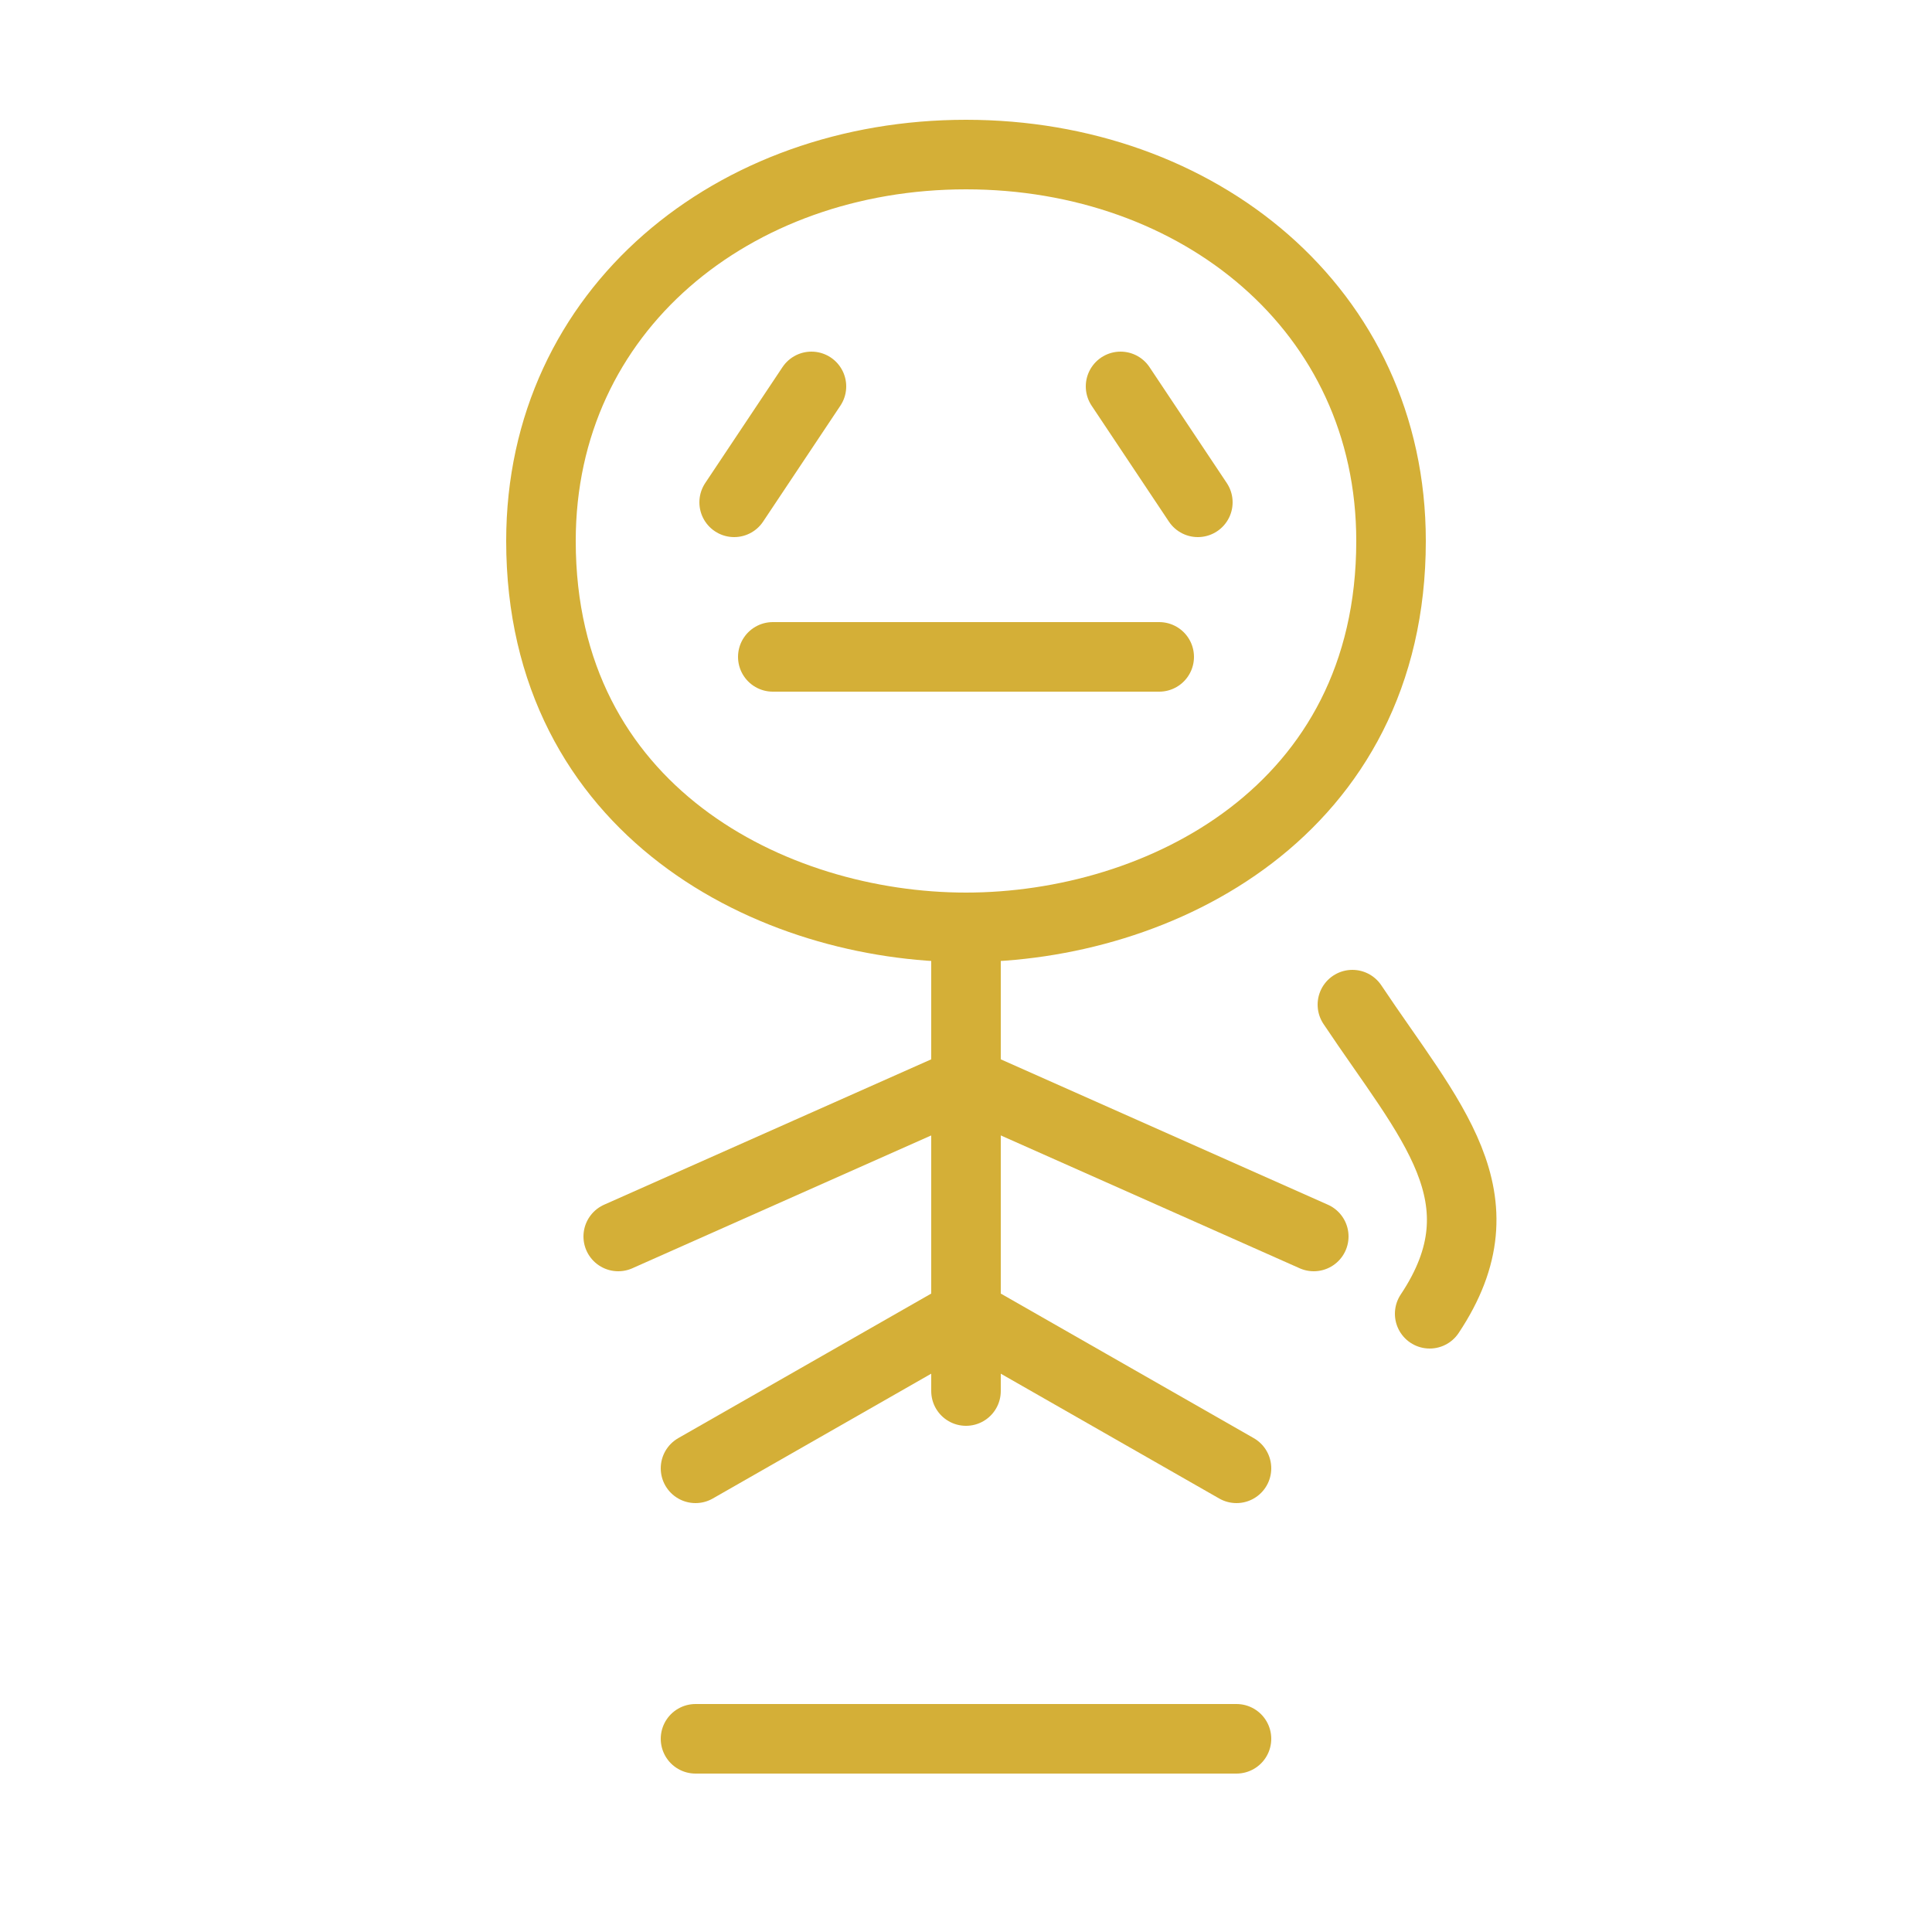
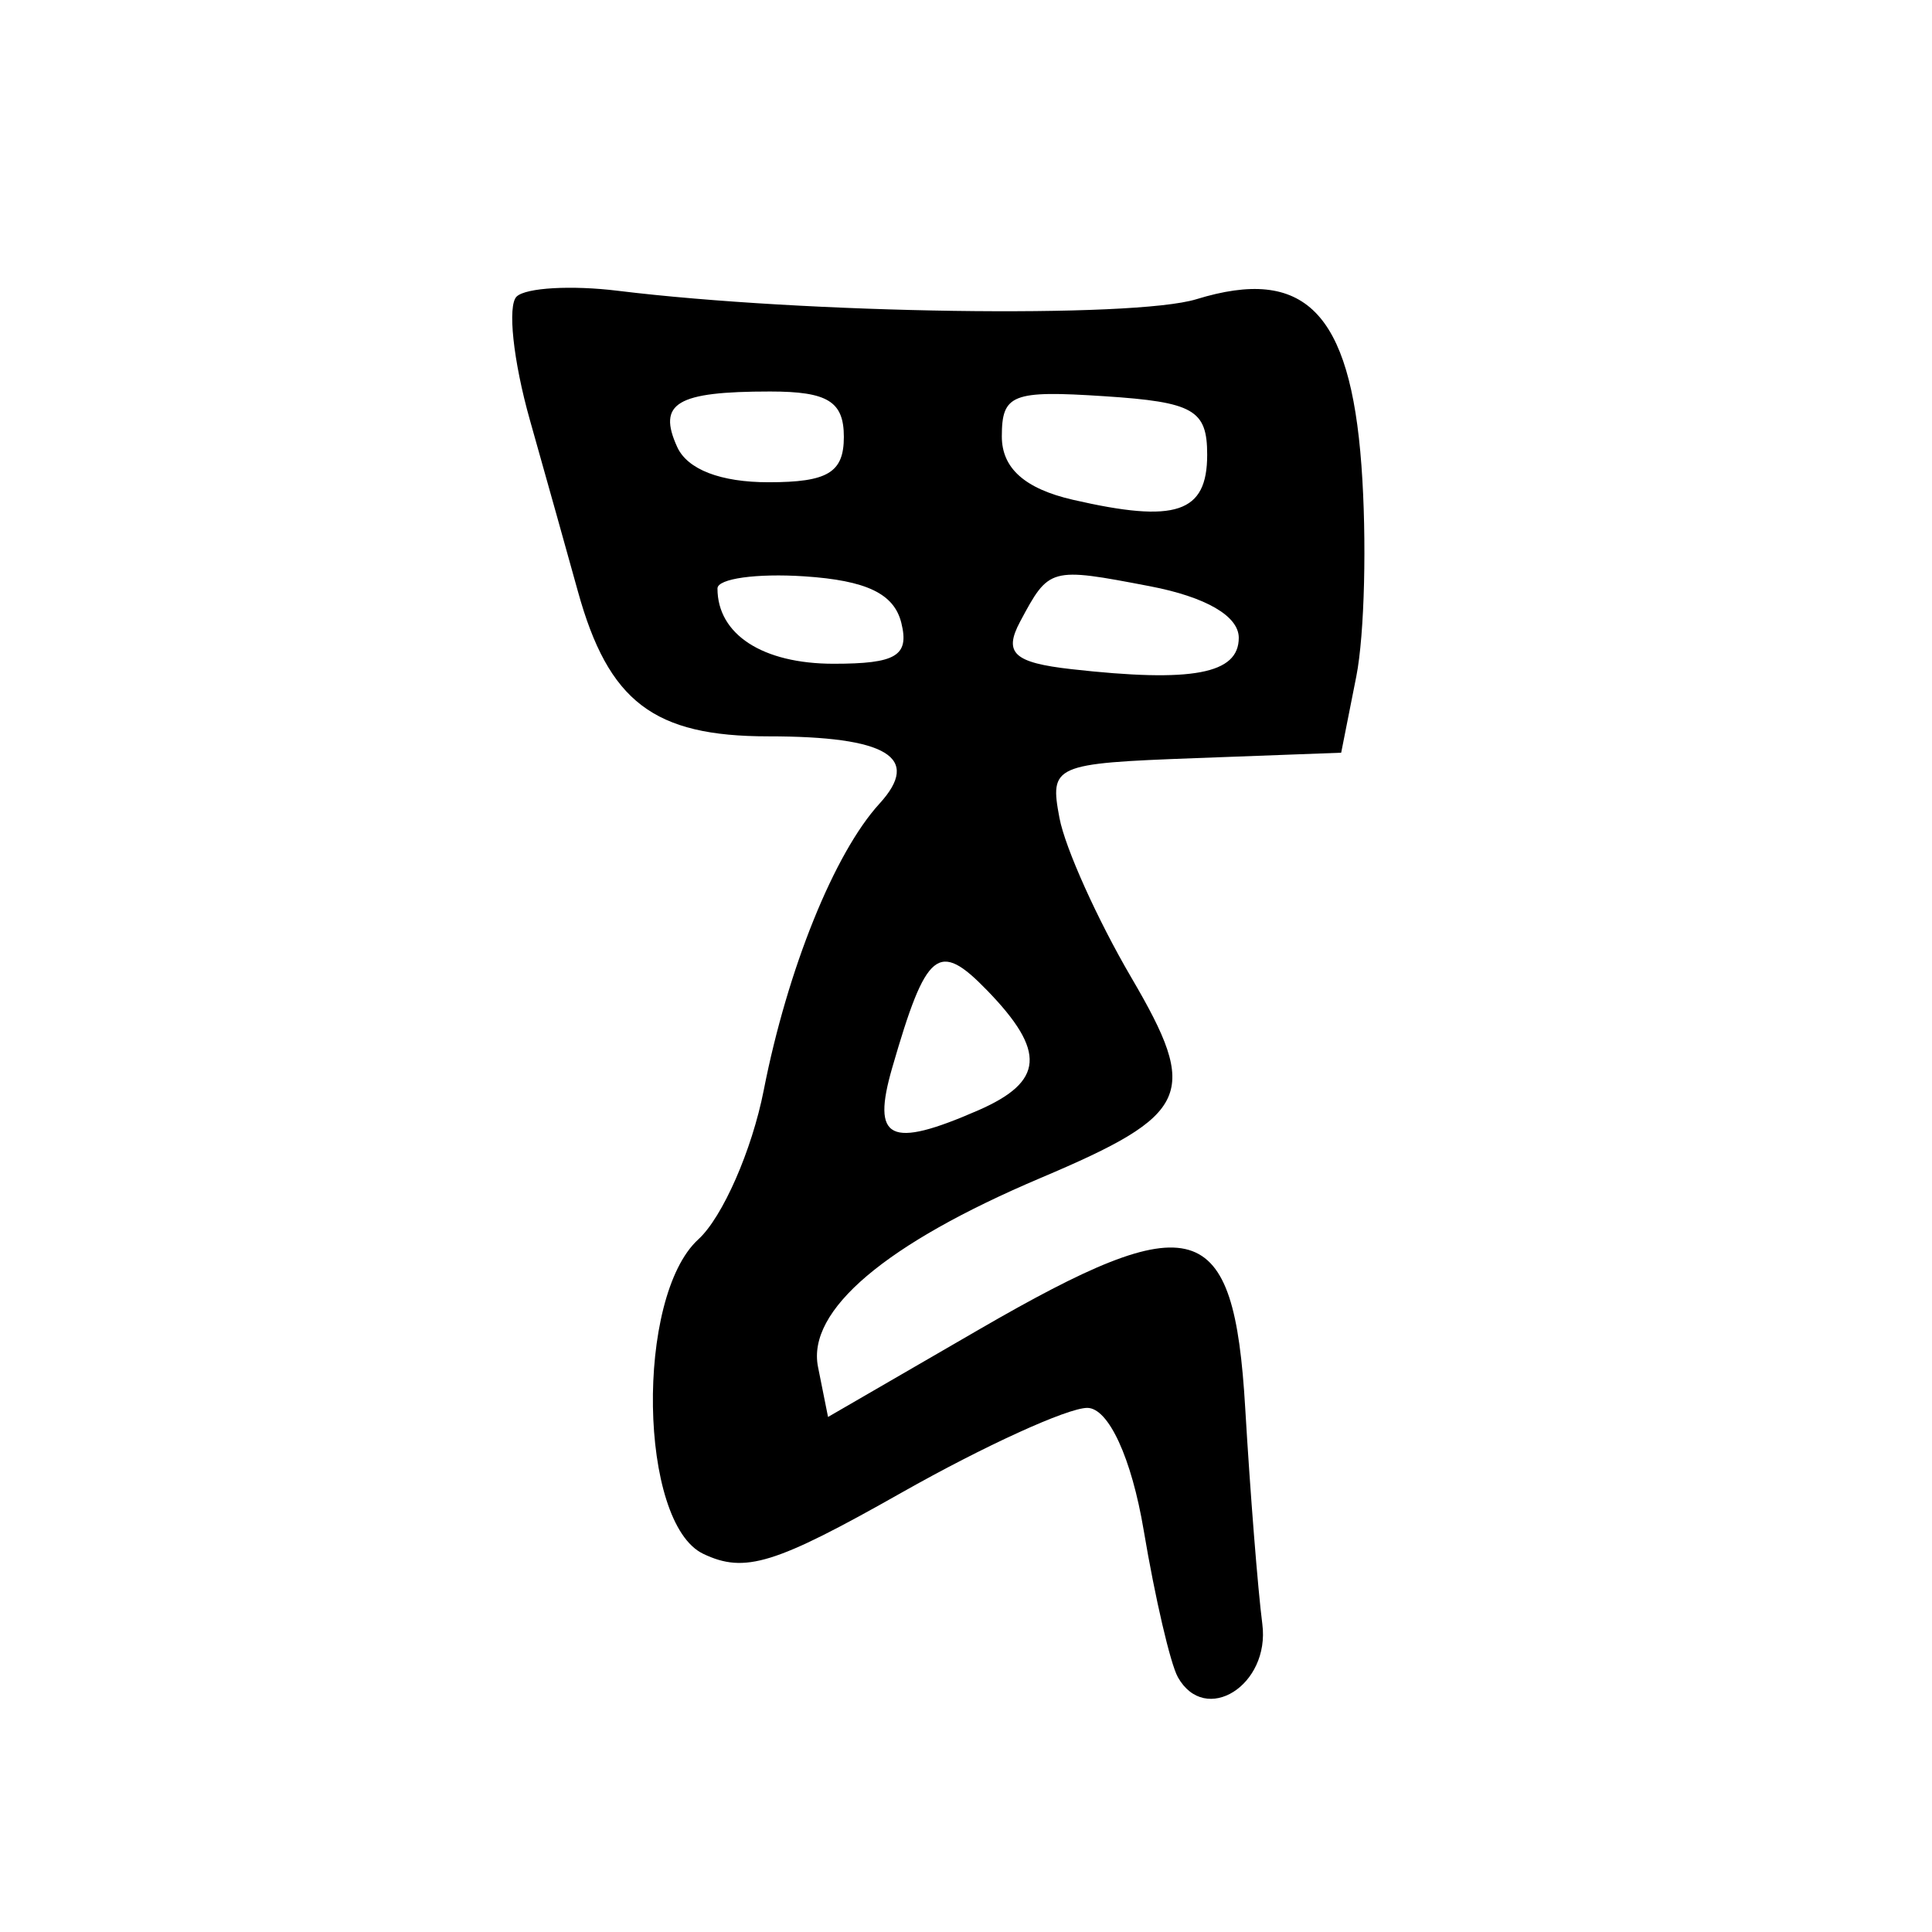
- <svg xmlns="http://www.w3.org/2000/svg" viewBox="0 0 100 100">
-   <g fill="none" stroke="#d4af37" stroke-width="3.6" stroke-linecap="round" stroke-linejoin="round">
-     <path d="M50 8 C38 8 28 16 28 28 C28 42 40 48 50 48 C60 48 72 42 72 28 C72 16 62 8 50 8" />
-     <path d="M42 20 L38 26" />
-     <path d="M58 20 L62 26" />
-     <path d="M40 34 L60 34" />
-     <path d="M50 48 L50 72" />
-     <path d="M32 64 L50 56 L68 64" />
-     <path d="M36 76 L50 68 L64 76" />
-     <path d="M36 90 L64 90" />
-     <path d="M70 52 C74 58 78 62 74 68" />
+ <svg xmlns="http://www.w3.org/2000/svg" width="300" height="300" id="svg2" version="1.1">
+   <defs id="defs4" />
+   <g id="layer1" transform="translate(0,-752.3622)">
+     <path style="fill:#000000" d="m 182.895,1012.782 c -1.159,-2.067 -3.544,-12.318 -5.299,-22.781 -1.887,-11.246 -5.47,-19.023 -8.765,-19.023 -3.065,0 -16.026,5.914 -28.802,13.143 -19.735,11.166 -24.372,12.598 -30.831,9.519 -10.012,-4.774 -10.561,-39.888 -0.763,-48.83 3.762,-3.433 8.332,-13.851 10.156,-23.152 3.691,-18.818 10.97,-36.843 17.971,-44.502 6.579,-7.198 1.204,-10.454 -17.257,-10.454 -17.798,0 -24.83,-5.36 -29.579,-22.546 -1.499,-5.425 -4.849,-17.382 -7.444,-26.57 -2.595,-9.188 -3.516,-17.823 -2.047,-19.188 1.469,-1.365 8.532,-1.764 15.695,-0.885 29.107,3.57 80.083,4.313 89.852,1.309 16.776,-5.158 23.857,1.974 25.619,25.801 0.852,11.518 0.493,26.27 -0.797,32.781 l -2.346,11.838 -22.67,0.844 c -22.004,0.819 -22.623,1.092 -21.073,9.299 0.878,4.65 5.901,15.802 11.162,24.783 10.627,18.138 9.233,21.222 -14.047,31.089 -24.165,10.242 -36.364,20.592 -34.609,29.361 l 1.556,7.77 23.443,-13.578 c 33.503,-19.404 39.582,-17.612 41.336,12.185 0.775,13.167 1.97,28.257 2.656,33.535 1.237,9.515 -8.852,15.861 -13.12,8.253 z m -31.013,-88.001 c 10.242,-4.466 10.596,-9.145 1.407,-18.623 -7.587,-7.826 -9.447,-6.314 -14.739,11.978 -3.254,11.248 -0.44,12.651 13.331,6.645 z m 40.474,-73.383 c 0,-3.374 -5.116,-6.343 -13.798,-8.005 -15.539,-2.976 -15.641,-2.948 -20.148,5.483 -2.613,4.888 -0.998,6.385 7.976,7.395 18.755,2.109 25.97,0.756 25.97,-4.872 z m -52.397,-2.31 c -1.122,-4.54 -5.399,-6.594 -15.059,-7.233 -7.42,-0.49 -13.491,0.357 -13.491,1.883 0,7.144 7.015,11.691 18.037,11.691 9.722,0 11.775,-1.238 10.513,-6.341 z m 47.492,-26.119 c 0,-6.972 -2.11,-8.174 -15.944,-9.081 -14.35,-0.941 -15.944,-0.317 -15.944,6.247 0,4.932 3.573,8.115 11.038,9.832 16.013,3.683 20.85,2.059 20.85,-6.998 z m -56.418,-2.768 c 0,-5.502 -2.507,-7.046 -11.447,-7.046 -14.535,0 -17.537,1.793 -14.43,8.618 1.588,3.488 6.734,5.473 14.184,5.473 9.202,0 11.693,-1.501 11.693,-7.046 z" id="path3094" />
  </g>
</svg>
